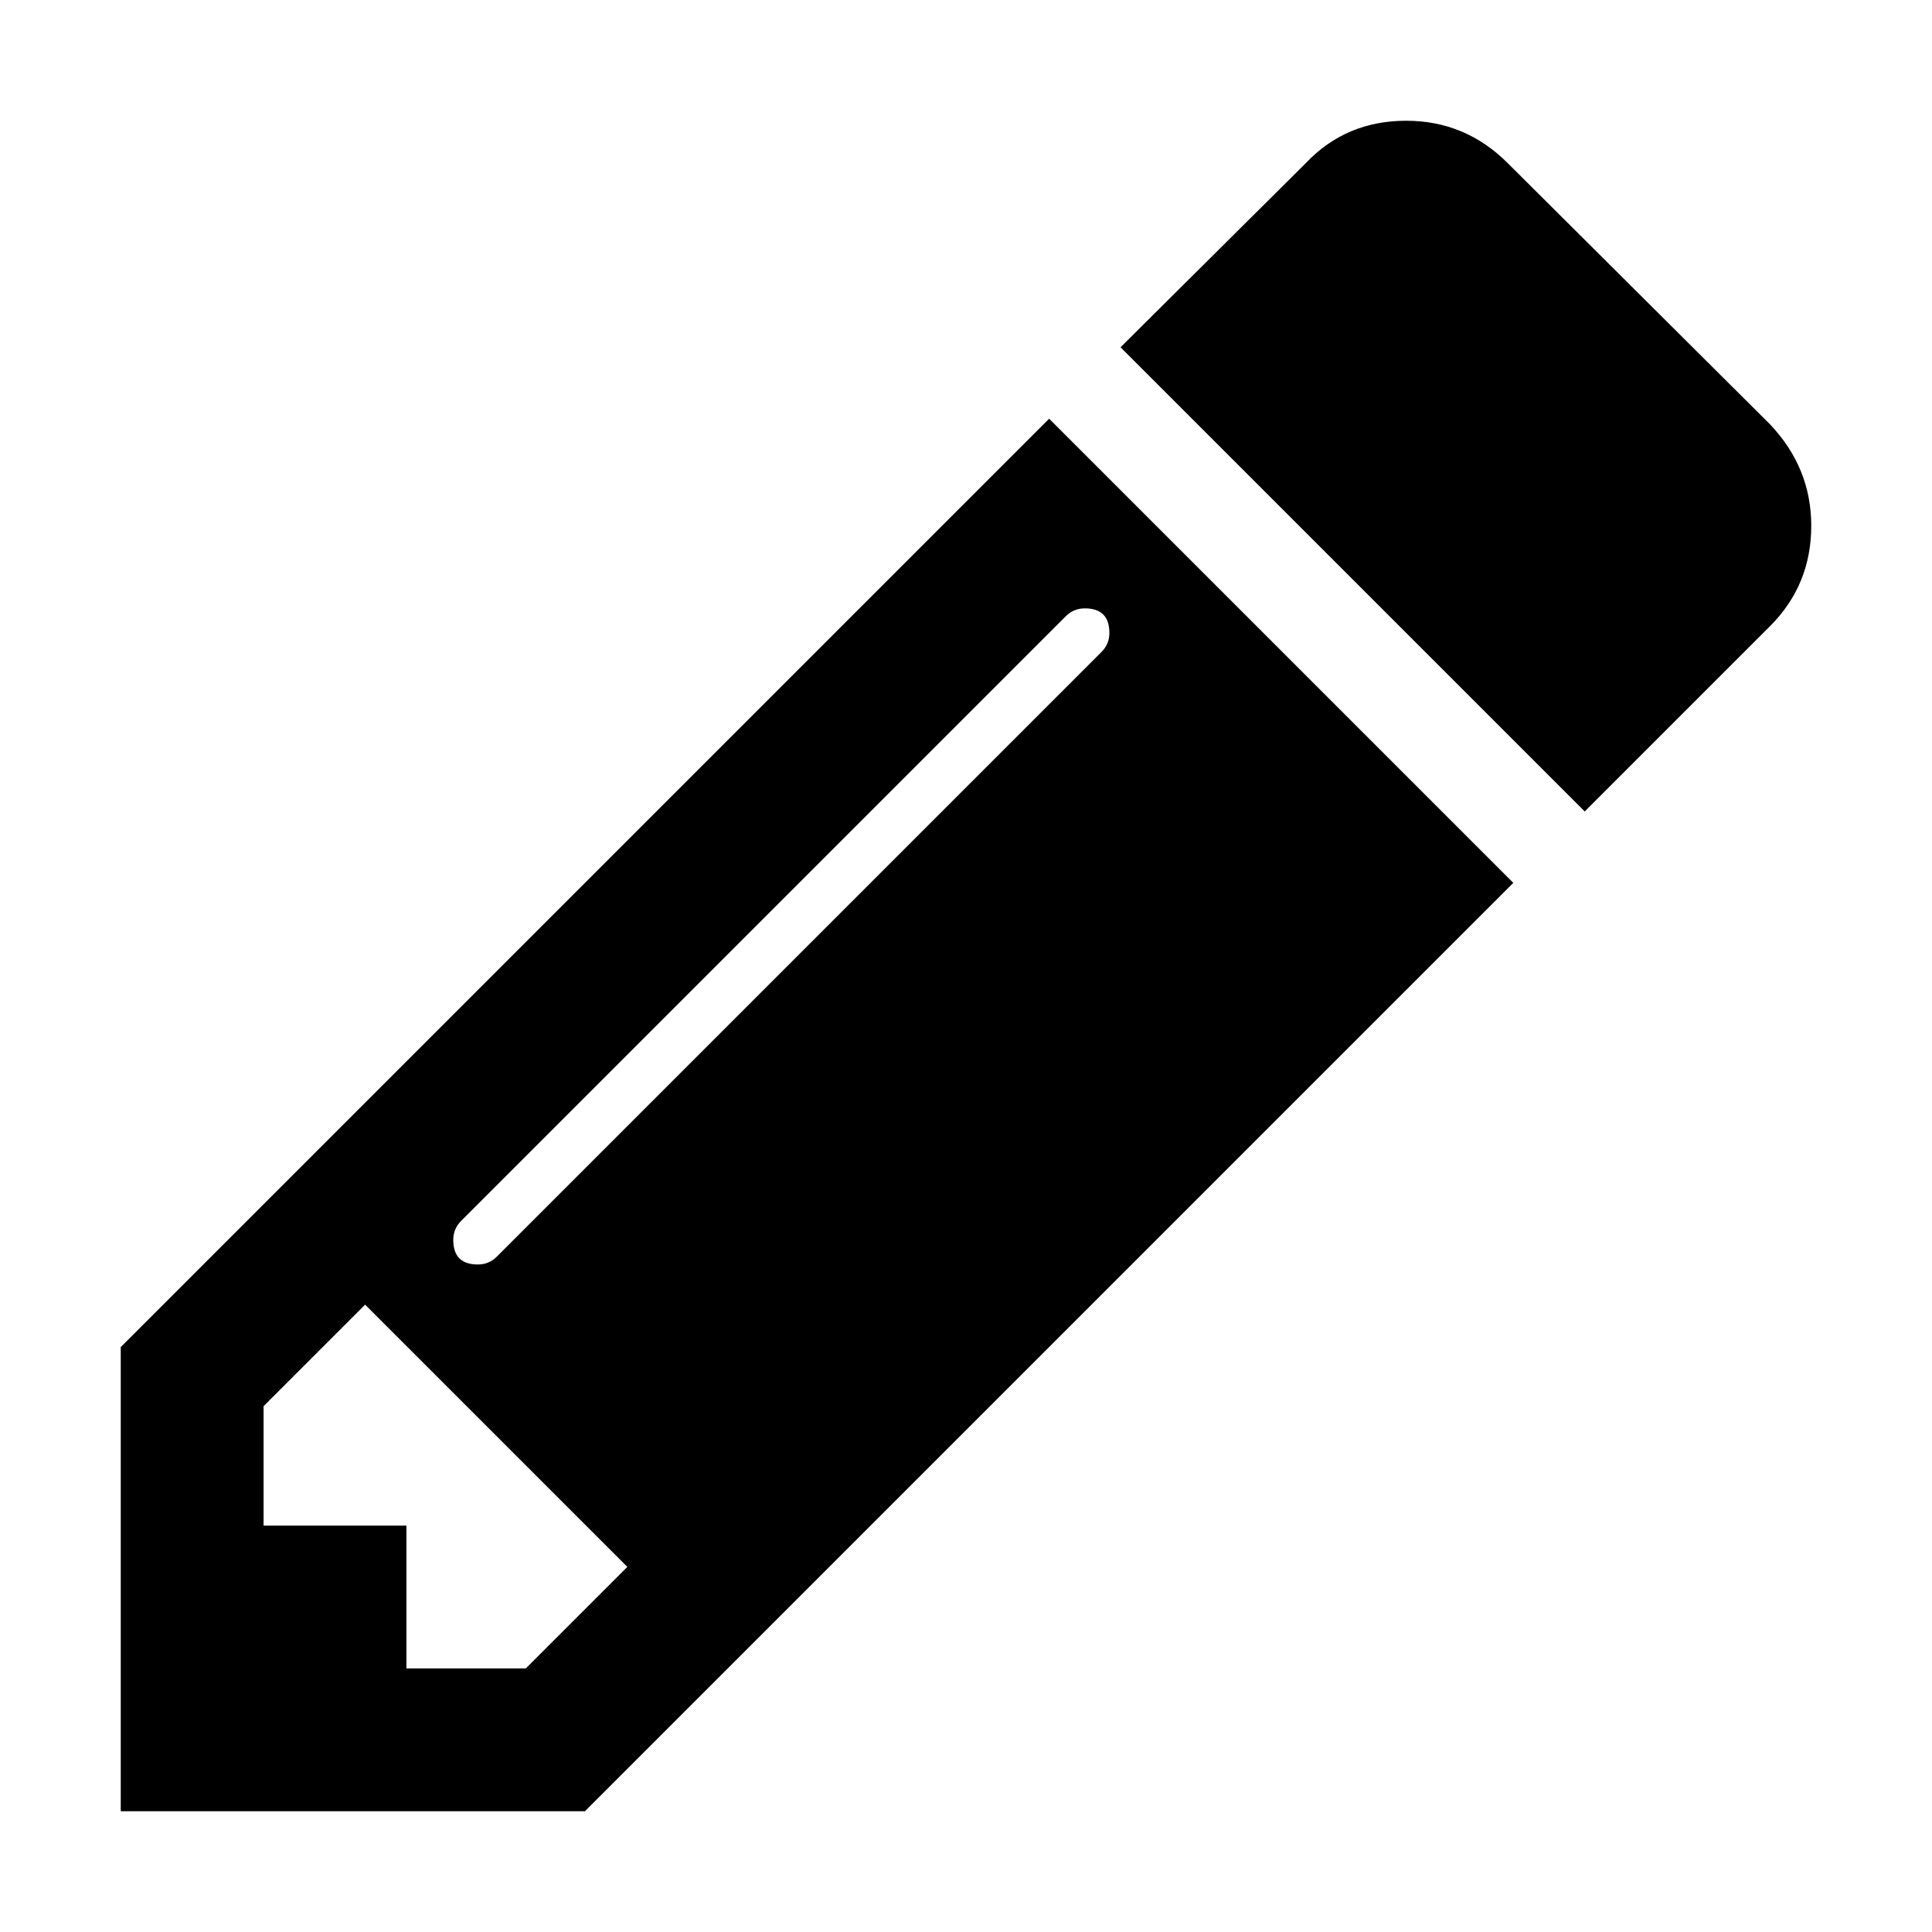
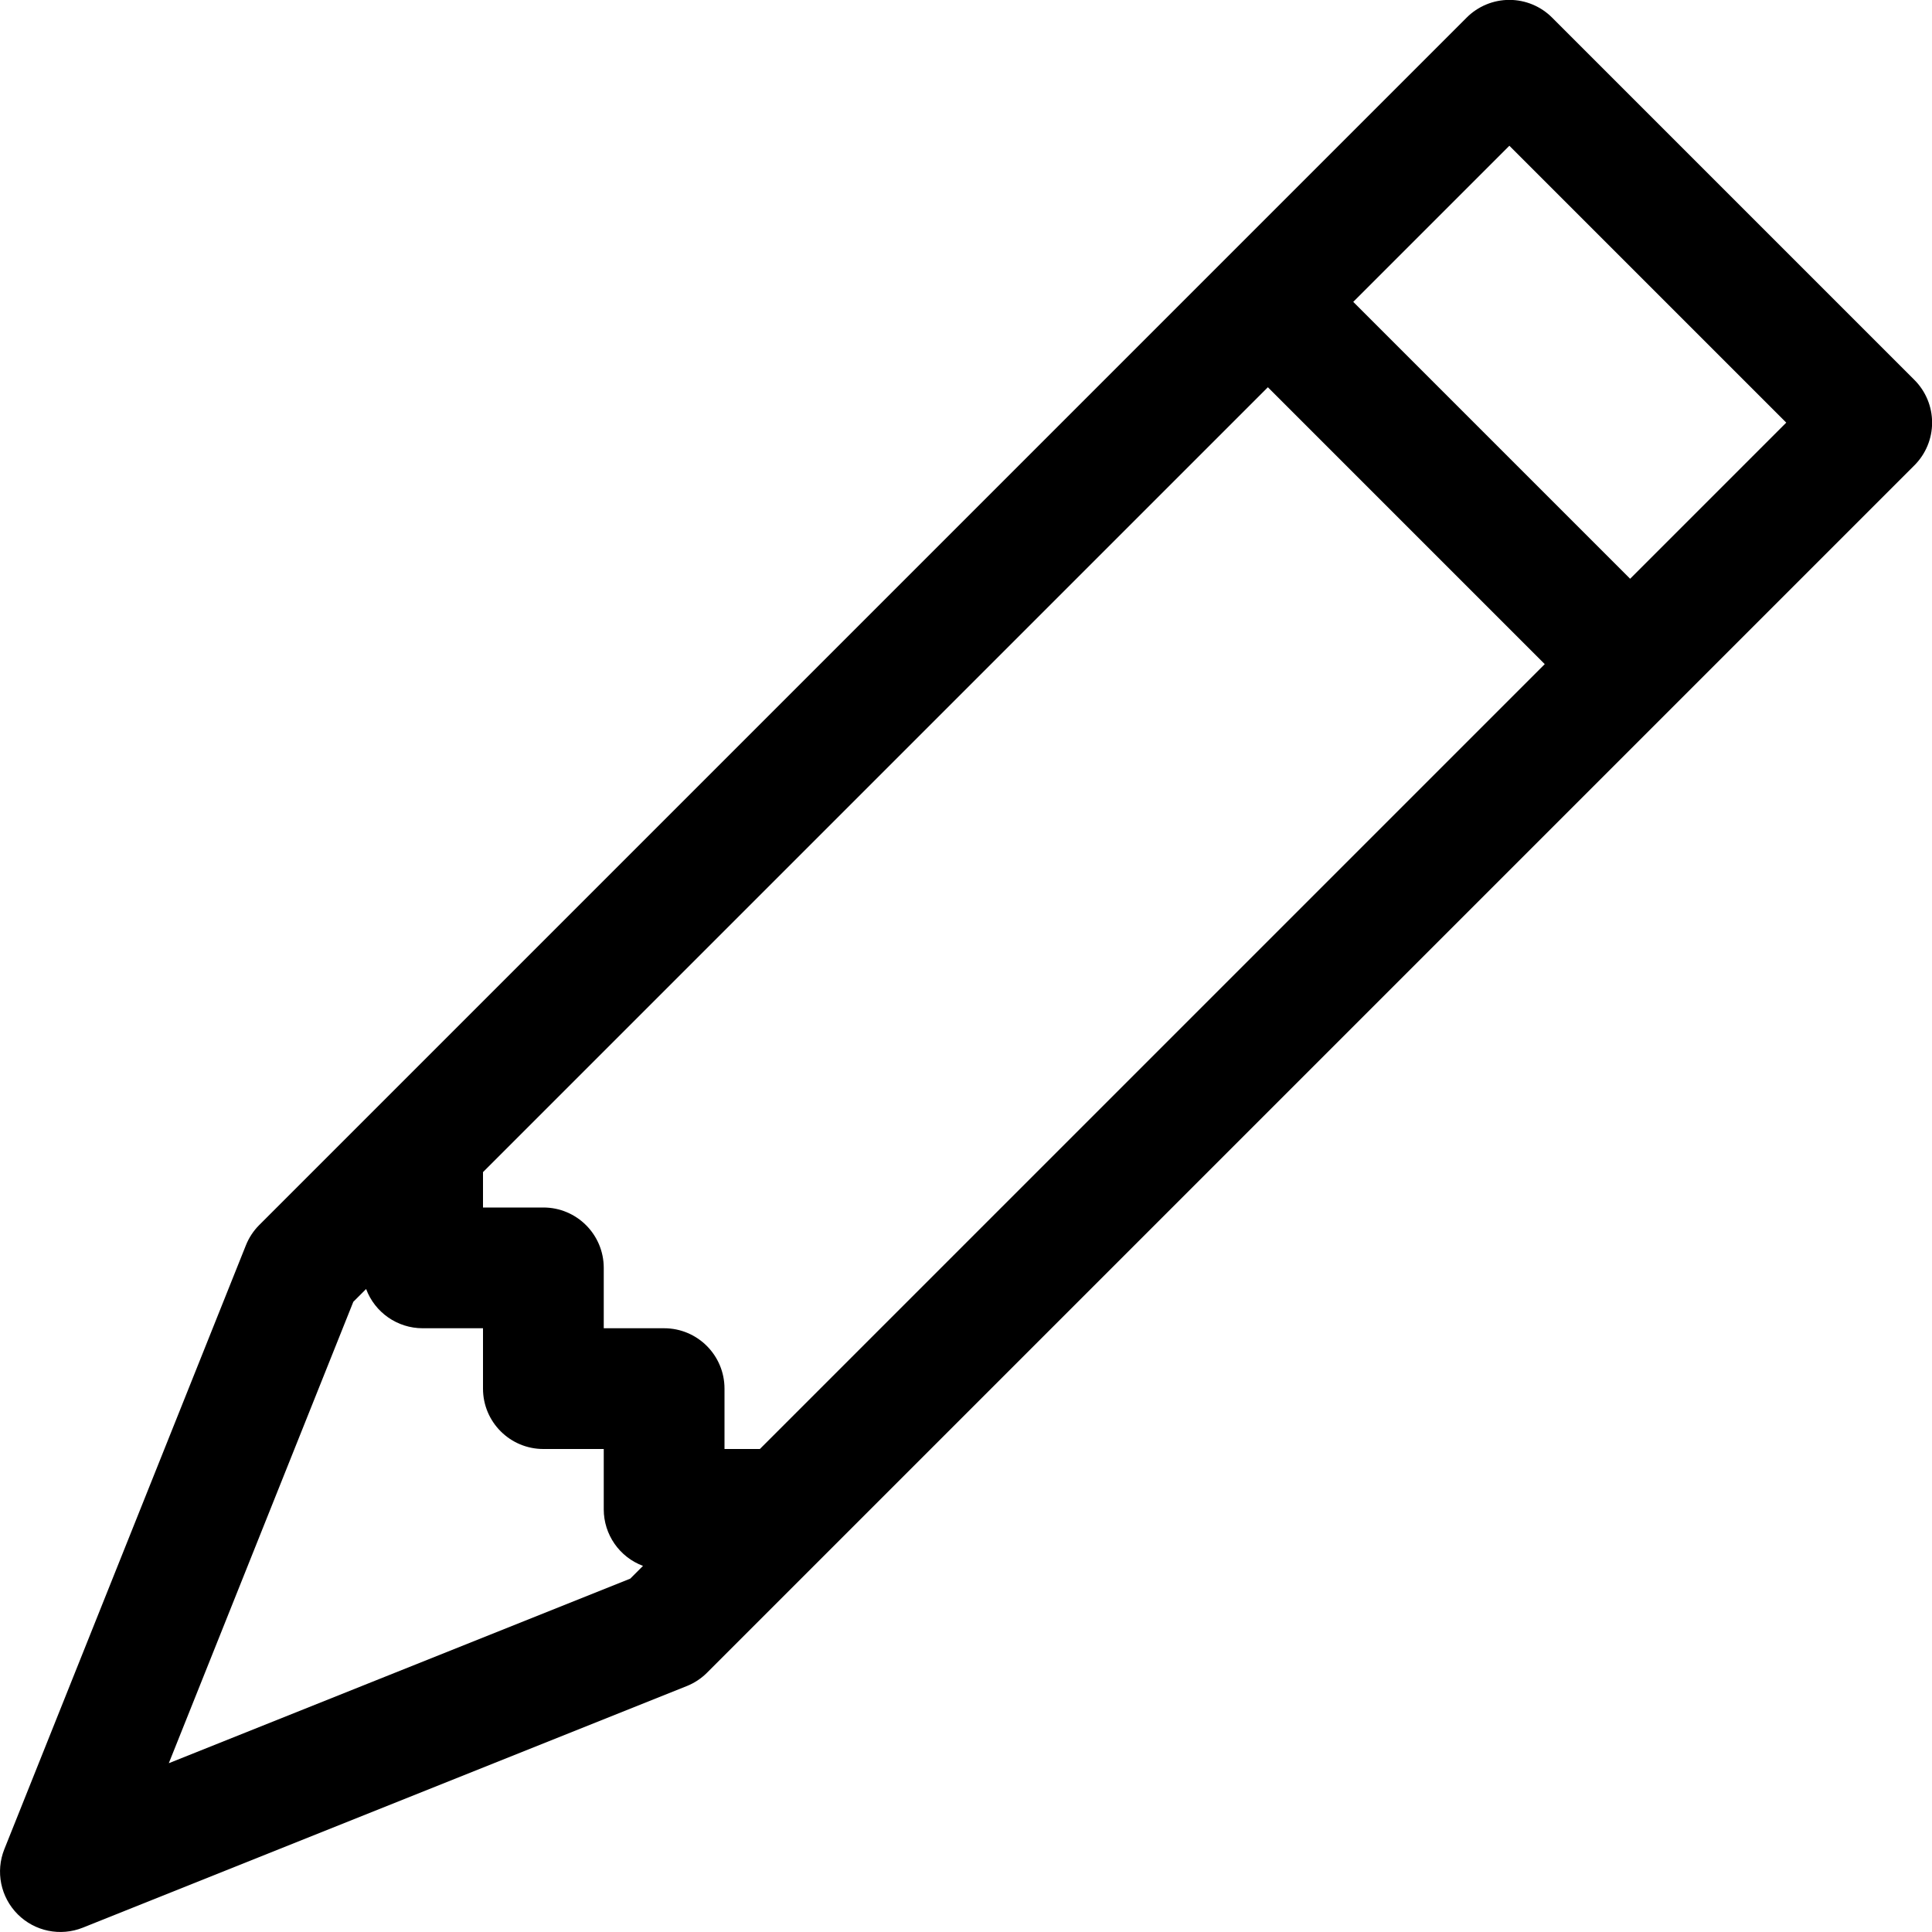
- <svg xmlns="http://www.w3.org/2000/svg" version="1.1" id="Layer_1" x="0px" y="0px" width="512px" height="512px" viewBox="640.5 640.5 512 512" enable-background="new 640.5 640.5 512 512" xml:space="preserve">
-   <path d="M779.843,1082.649l26.909-26.909l-69.492-69.492l-26.91,26.909v31.642h37.851v37.851H779.843z M934.498,808.23  c0-4.337-2.168-6.505-6.505-6.505c-1.972,0-3.647,0.69-5.027,2.07L762.691,964.07c-1.38,1.379-2.07,3.055-2.07,5.026  c0,4.337,2.168,6.506,6.505,6.506c1.972,0,3.647-0.69,5.027-2.07l160.274-160.274C933.809,811.878,934.498,810.202,934.498,808.23z   M918.53,751.455l123.015,123.015l-246.03,246.03H672.5V997.484L918.53,751.455z M1120.5,779.843  c0,10.448-3.646,19.319-10.941,26.614l-49.088,49.088L937.455,732.529l49.088-48.792c7.098-7.491,15.969-11.237,26.614-11.237  c10.448,0,19.419,3.746,26.909,11.237l69.492,69.196C1116.854,760.622,1120.5,769.591,1120.5,779.843z" />
+ <svg xmlns="http://www.w3.org/2000/svg" width="16" height="16" fill="currentColor" class="bi bi-pencil" viewBox="0 0 16 16">
+   <path d="M12.146.146a.5.5 0 0 1 .708 0l3 3a.5.5 0 0 1 0 .708l-10 10a.5.5 0 0 1-.168.11l-5 2a.5.5 0 0 1-.65-.65l2-5a.5.5 0 0 1 .11-.168l10-10zM11.207 2.5 13.5 4.793 14.793 3.5 12.5 1.207 11.207 2.5zm1.586 3L10.5 3.207 4 9.707V10h.5a.5.5 0 0 1 .5.5v.5h.5a.5.5 0 0 1 .5.5v.5h.293l6.5-6.5zm-9.761 5.175-.106.106-1.528 3.821 3.821-1.528.106-.106A.5.5 0 0 1 5 12.5V12h-.5a.5.5 0 0 1-.5-.5V11h-.5a.5.5 0 0 1-.468-.325z" />
</svg>
